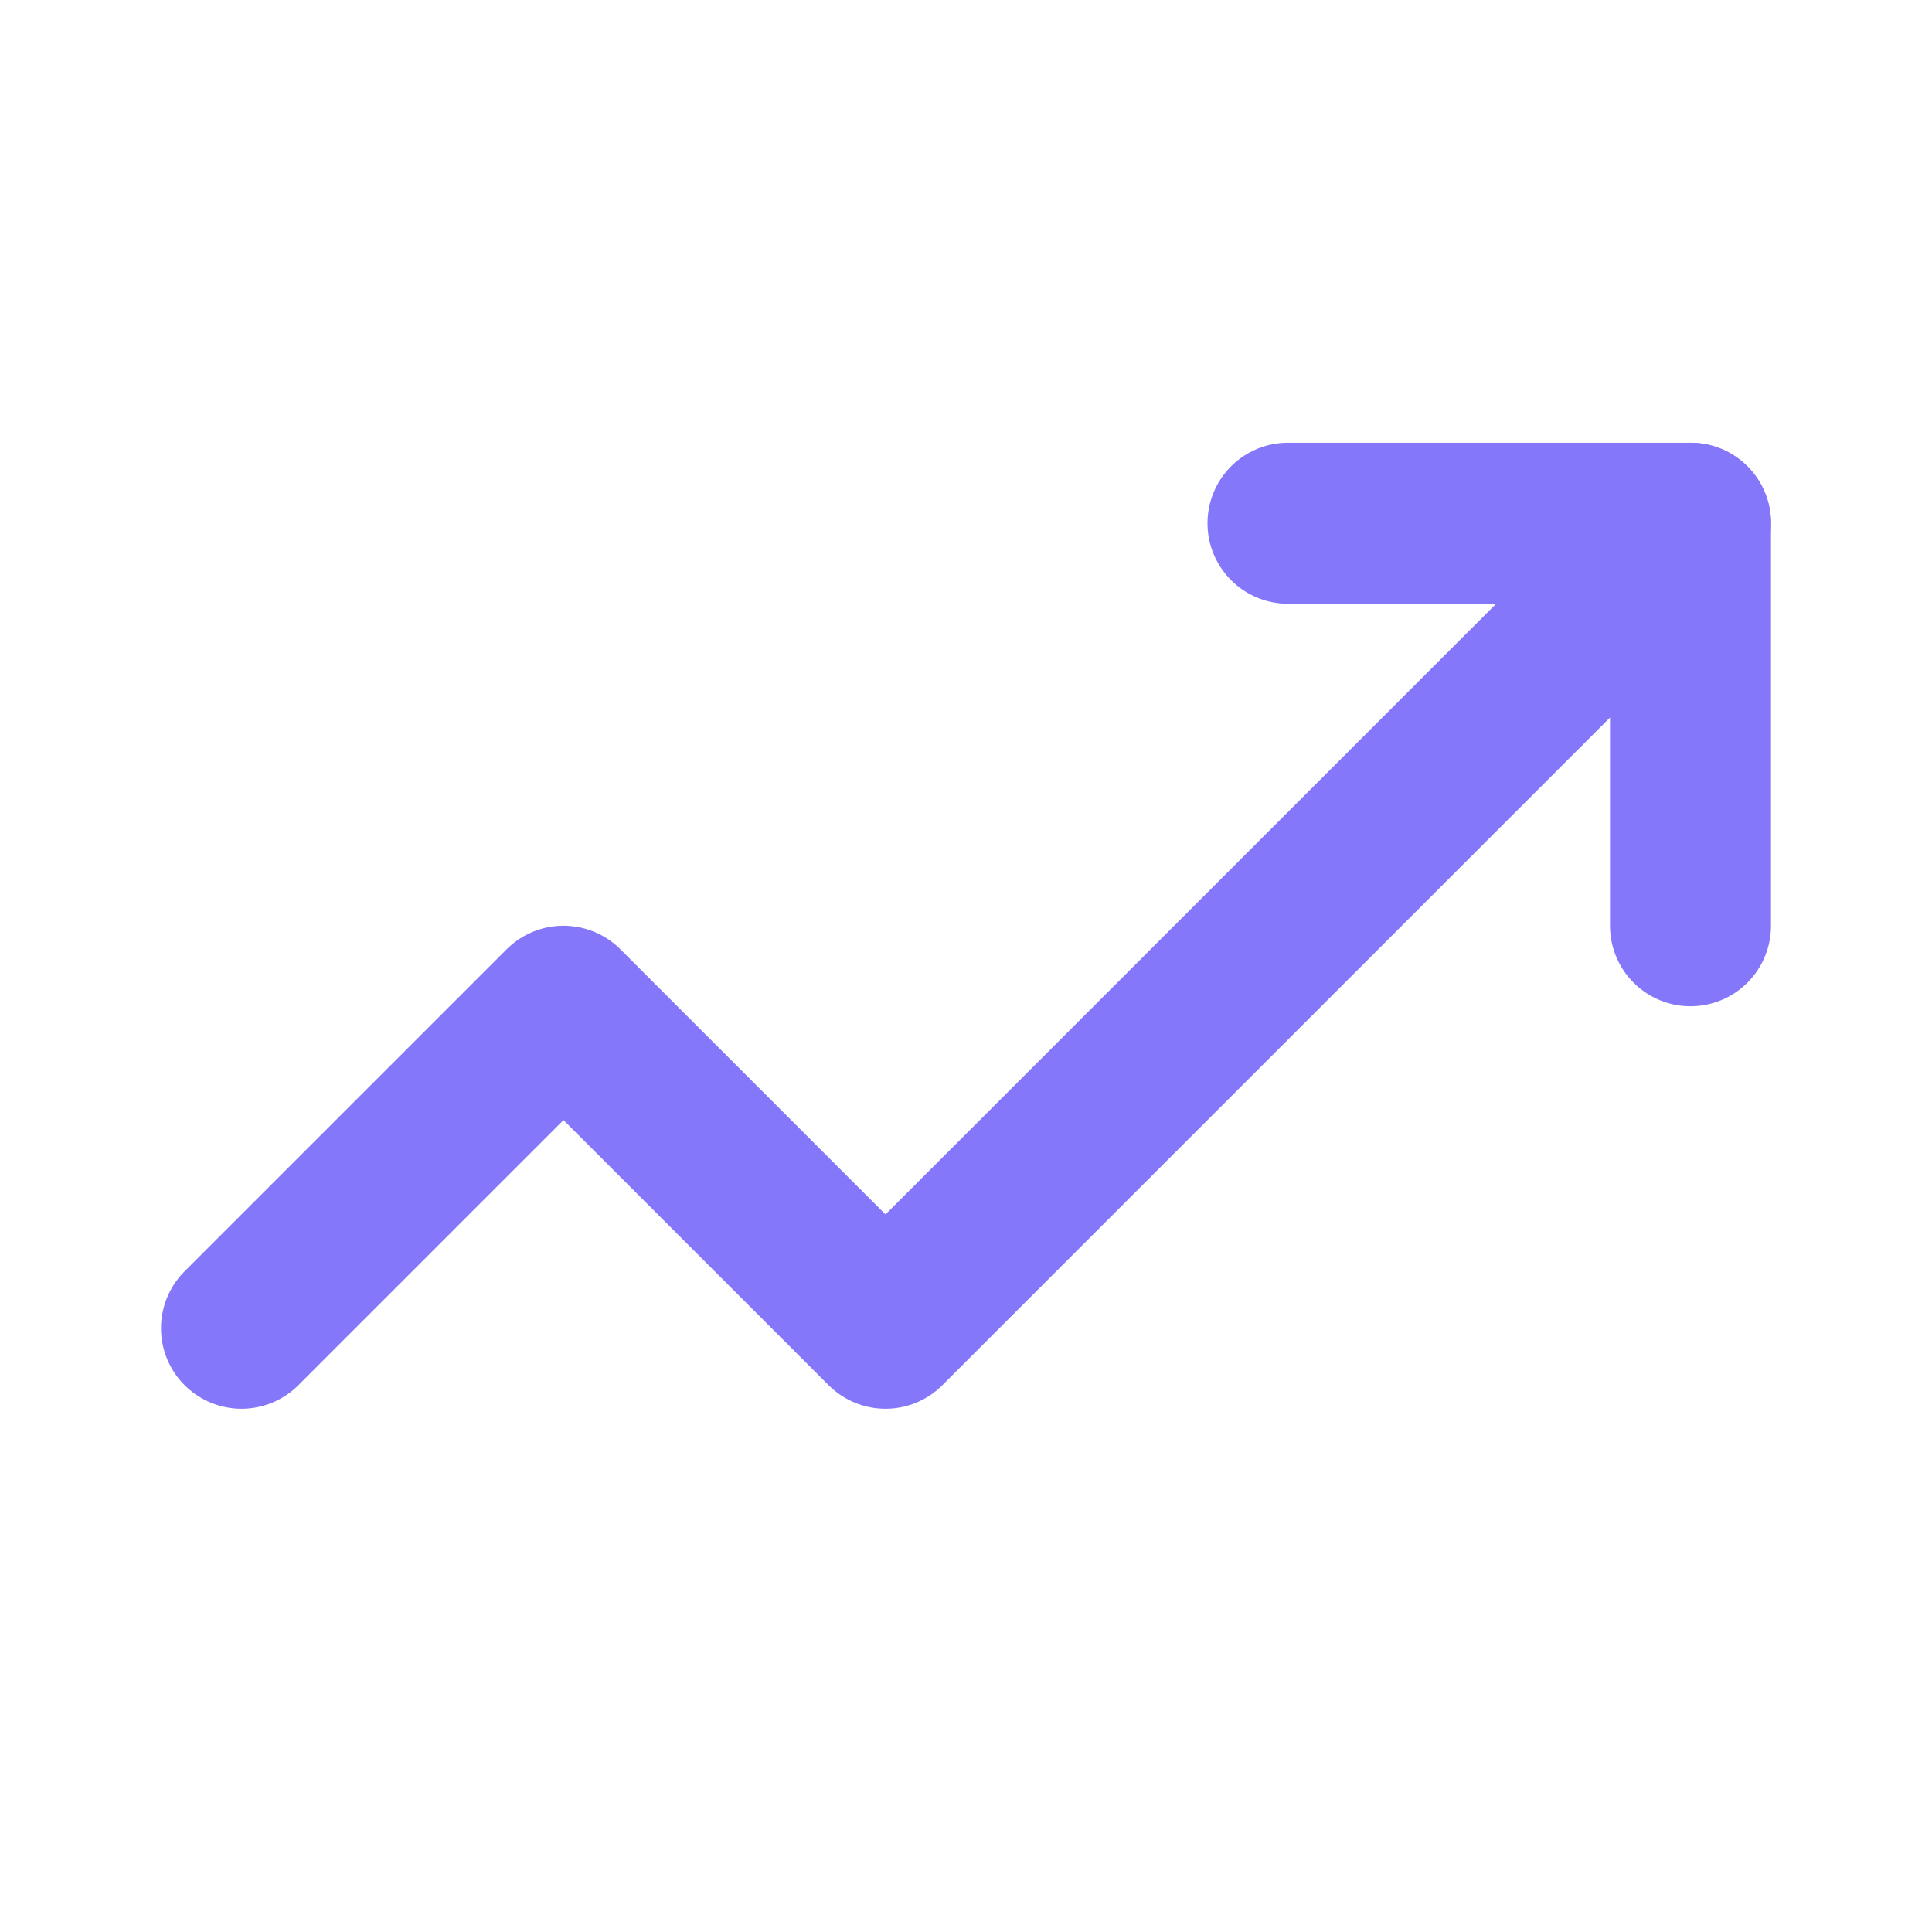
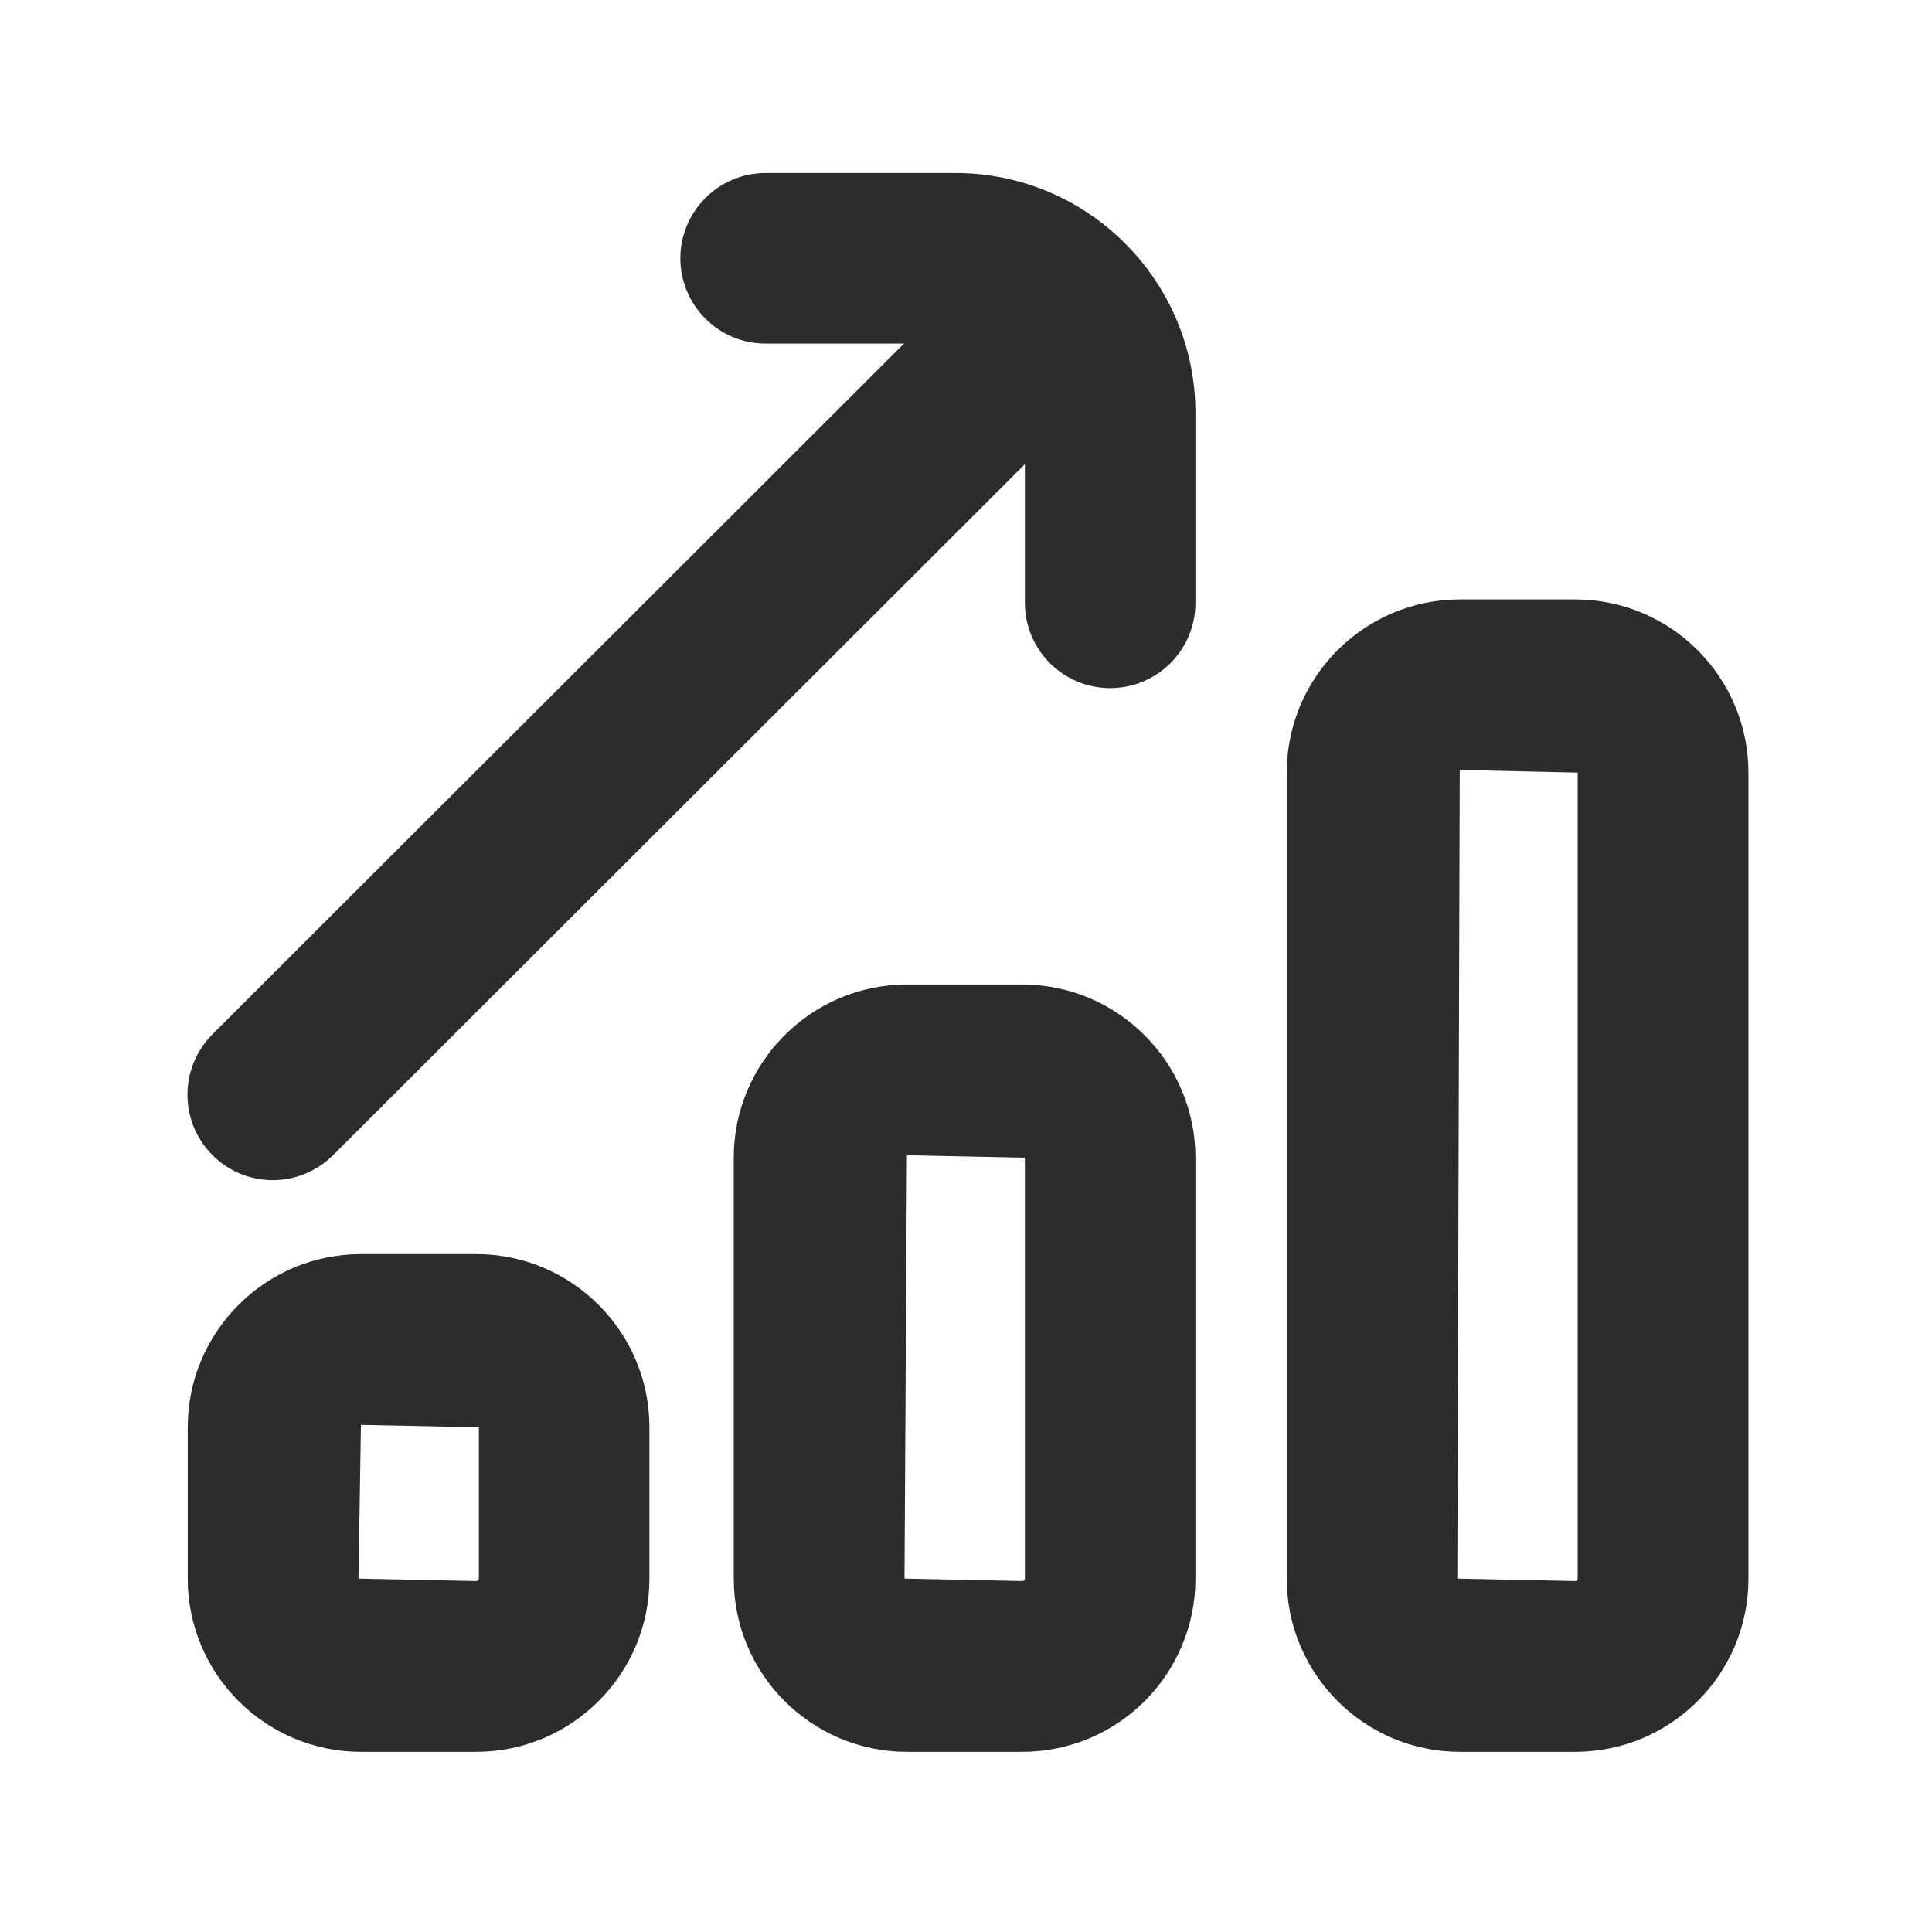
- <svg xmlns="http://www.w3.org/2000/svg" width="24" height="24" viewBox="0 0 24 24" fill="none">
-   <path d="M3 16.5L7 12.5L11 16.5L21 6.5" stroke="#8477fa" stroke-width="2" stroke-linecap="round" stroke-linejoin="round" />
-   <path d="M16 6.5H21V11.5" stroke="#8477fa" stroke-width="2" stroke-linecap="round" stroke-linejoin="round" />
+ <svg xmlns="http://www.w3.org/2000/svg" t="1747934351107" class="icon" viewBox="0 0 1024 1024" version="1.1" p-id="4876" width="200" height="200">
+   <path d="M541.8 928.5h-61.1c-50.6 0-91.8-41.2-91.8-91.8V613.6c0-50.6 41.2-91.8 91.8-91.8h61.1c50.6 0 91.8 41.2 91.8 91.8v223.1c0 50.7-41.1 91.8-91.8 91.8z m-61.1-316.2l-1.3 224.4 62.5 1.3c0.7 0 1.3-0.6 1.3-1.3V613.6l-62.5-1.3zM834.9 928.5h-61.1c-50.6 0-91.8-41.2-91.8-91.8V409.5c0-50.6 41.2-91.8 91.8-91.8h61.1c50.6 0 91.8 41.2 91.8 91.8v427.3c0 50.6-41.2 91.7-91.8 91.7z m-61.2-520.4l-1.3 428.6 62.5 1.3c0.7 0 1.3-0.6 1.3-1.3V409.5l-62.5-1.4zM252.4 928.5h-61.1c-50.6 0-91.8-41.2-91.8-91.8v-80.2c0-50.6 41.2-91.8 91.8-91.8h61.1c50.6 0 91.8 41.2 91.8 91.8v80.2c0 50.7-41.2 91.8-91.8 91.8z m-61.1-173.3l-1.3 81.5 62.5 1.3c0.7 0 1.3-0.6 1.3-1.3v-80.2l-62.5-1.3zM144.6 625.5c-11.6 0-23.2-4.4-32-13.3-17.7-17.7-17.6-46.3 0-64L526 135.3c17.7-17.6 46.3-17.6 64 0 17.7 17.7 17.6 46.3 0 64L176.6 612.2c-8.9 8.8-20.5 13.3-32 13.3z" fill="#2c2c2c" p-id="4877" />
+   <path d="M588.4 364.7c-25 0-45.2-20.3-45.2-45.2V218.9c0-20.3-16.5-36.8-36.8-36.8H405.8c-25 0-45.2-20.3-45.2-45.2s20.3-45.2 45.2-45.2h100.6c70.2 0 127.2 57.1 127.2 127.2v100.6c0 25-20.2 45.2-45.2 45.2z" fill="#2c2c2c" p-id="4878" />
</svg>
